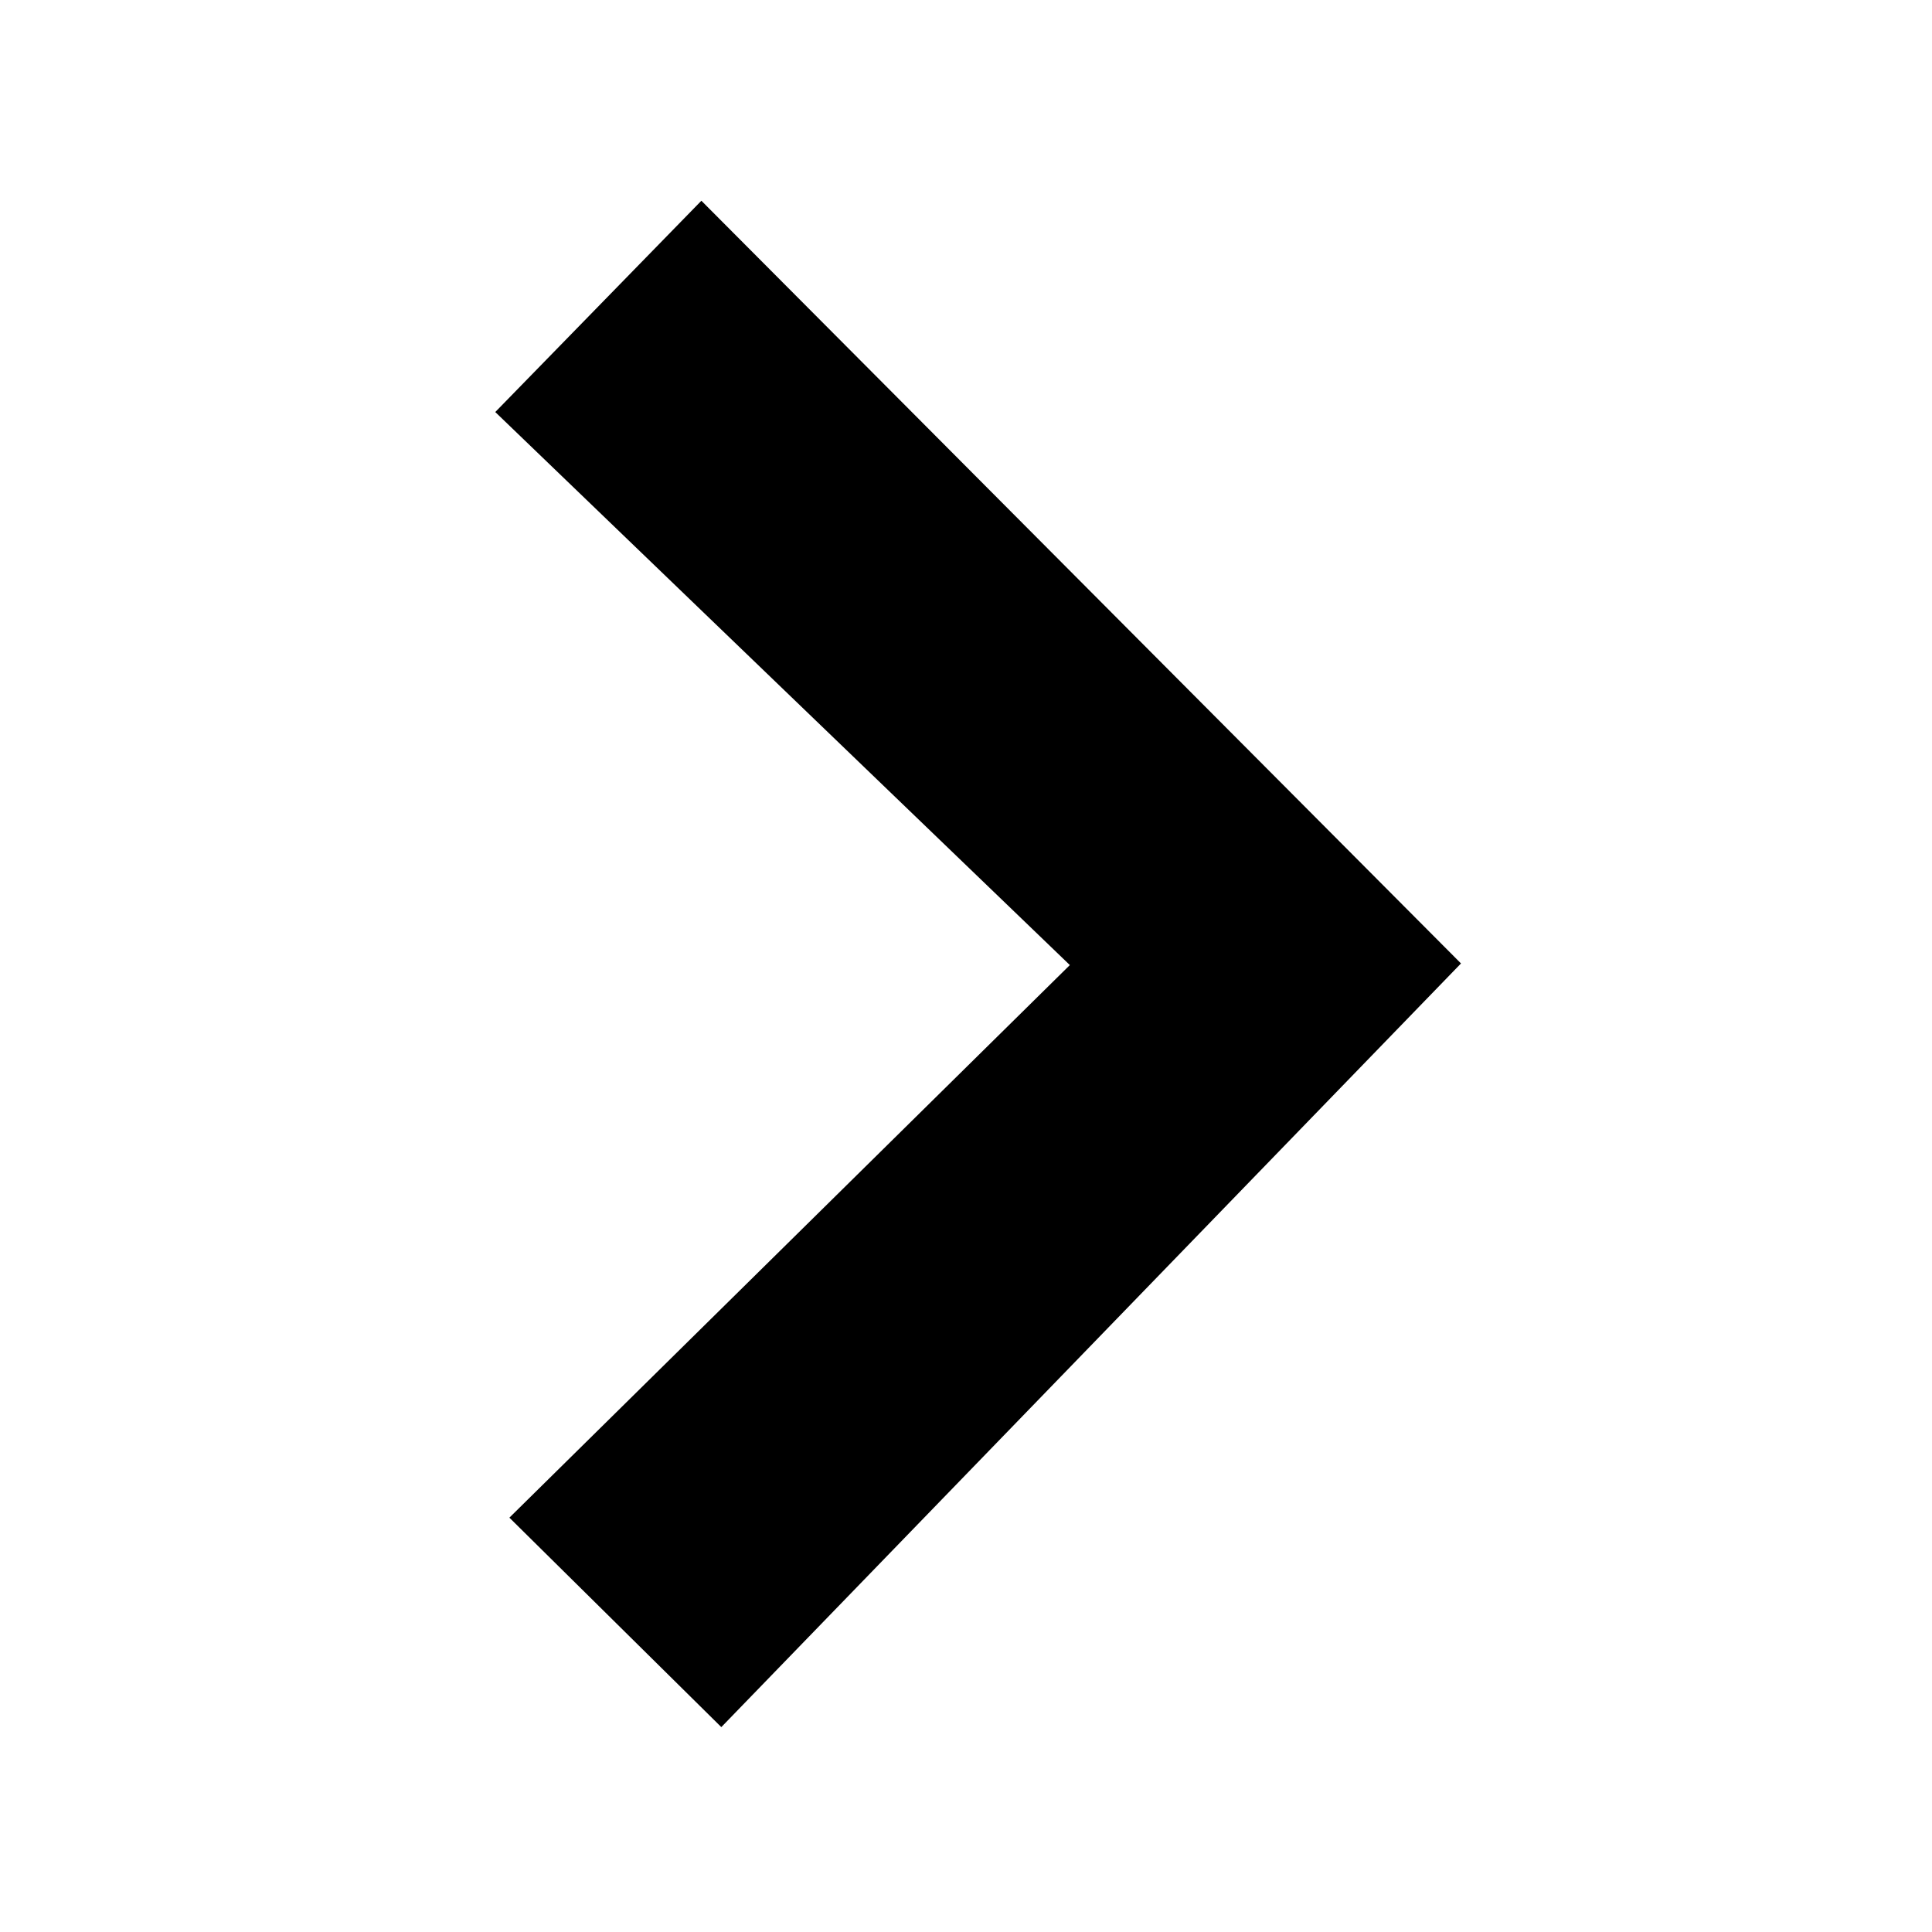
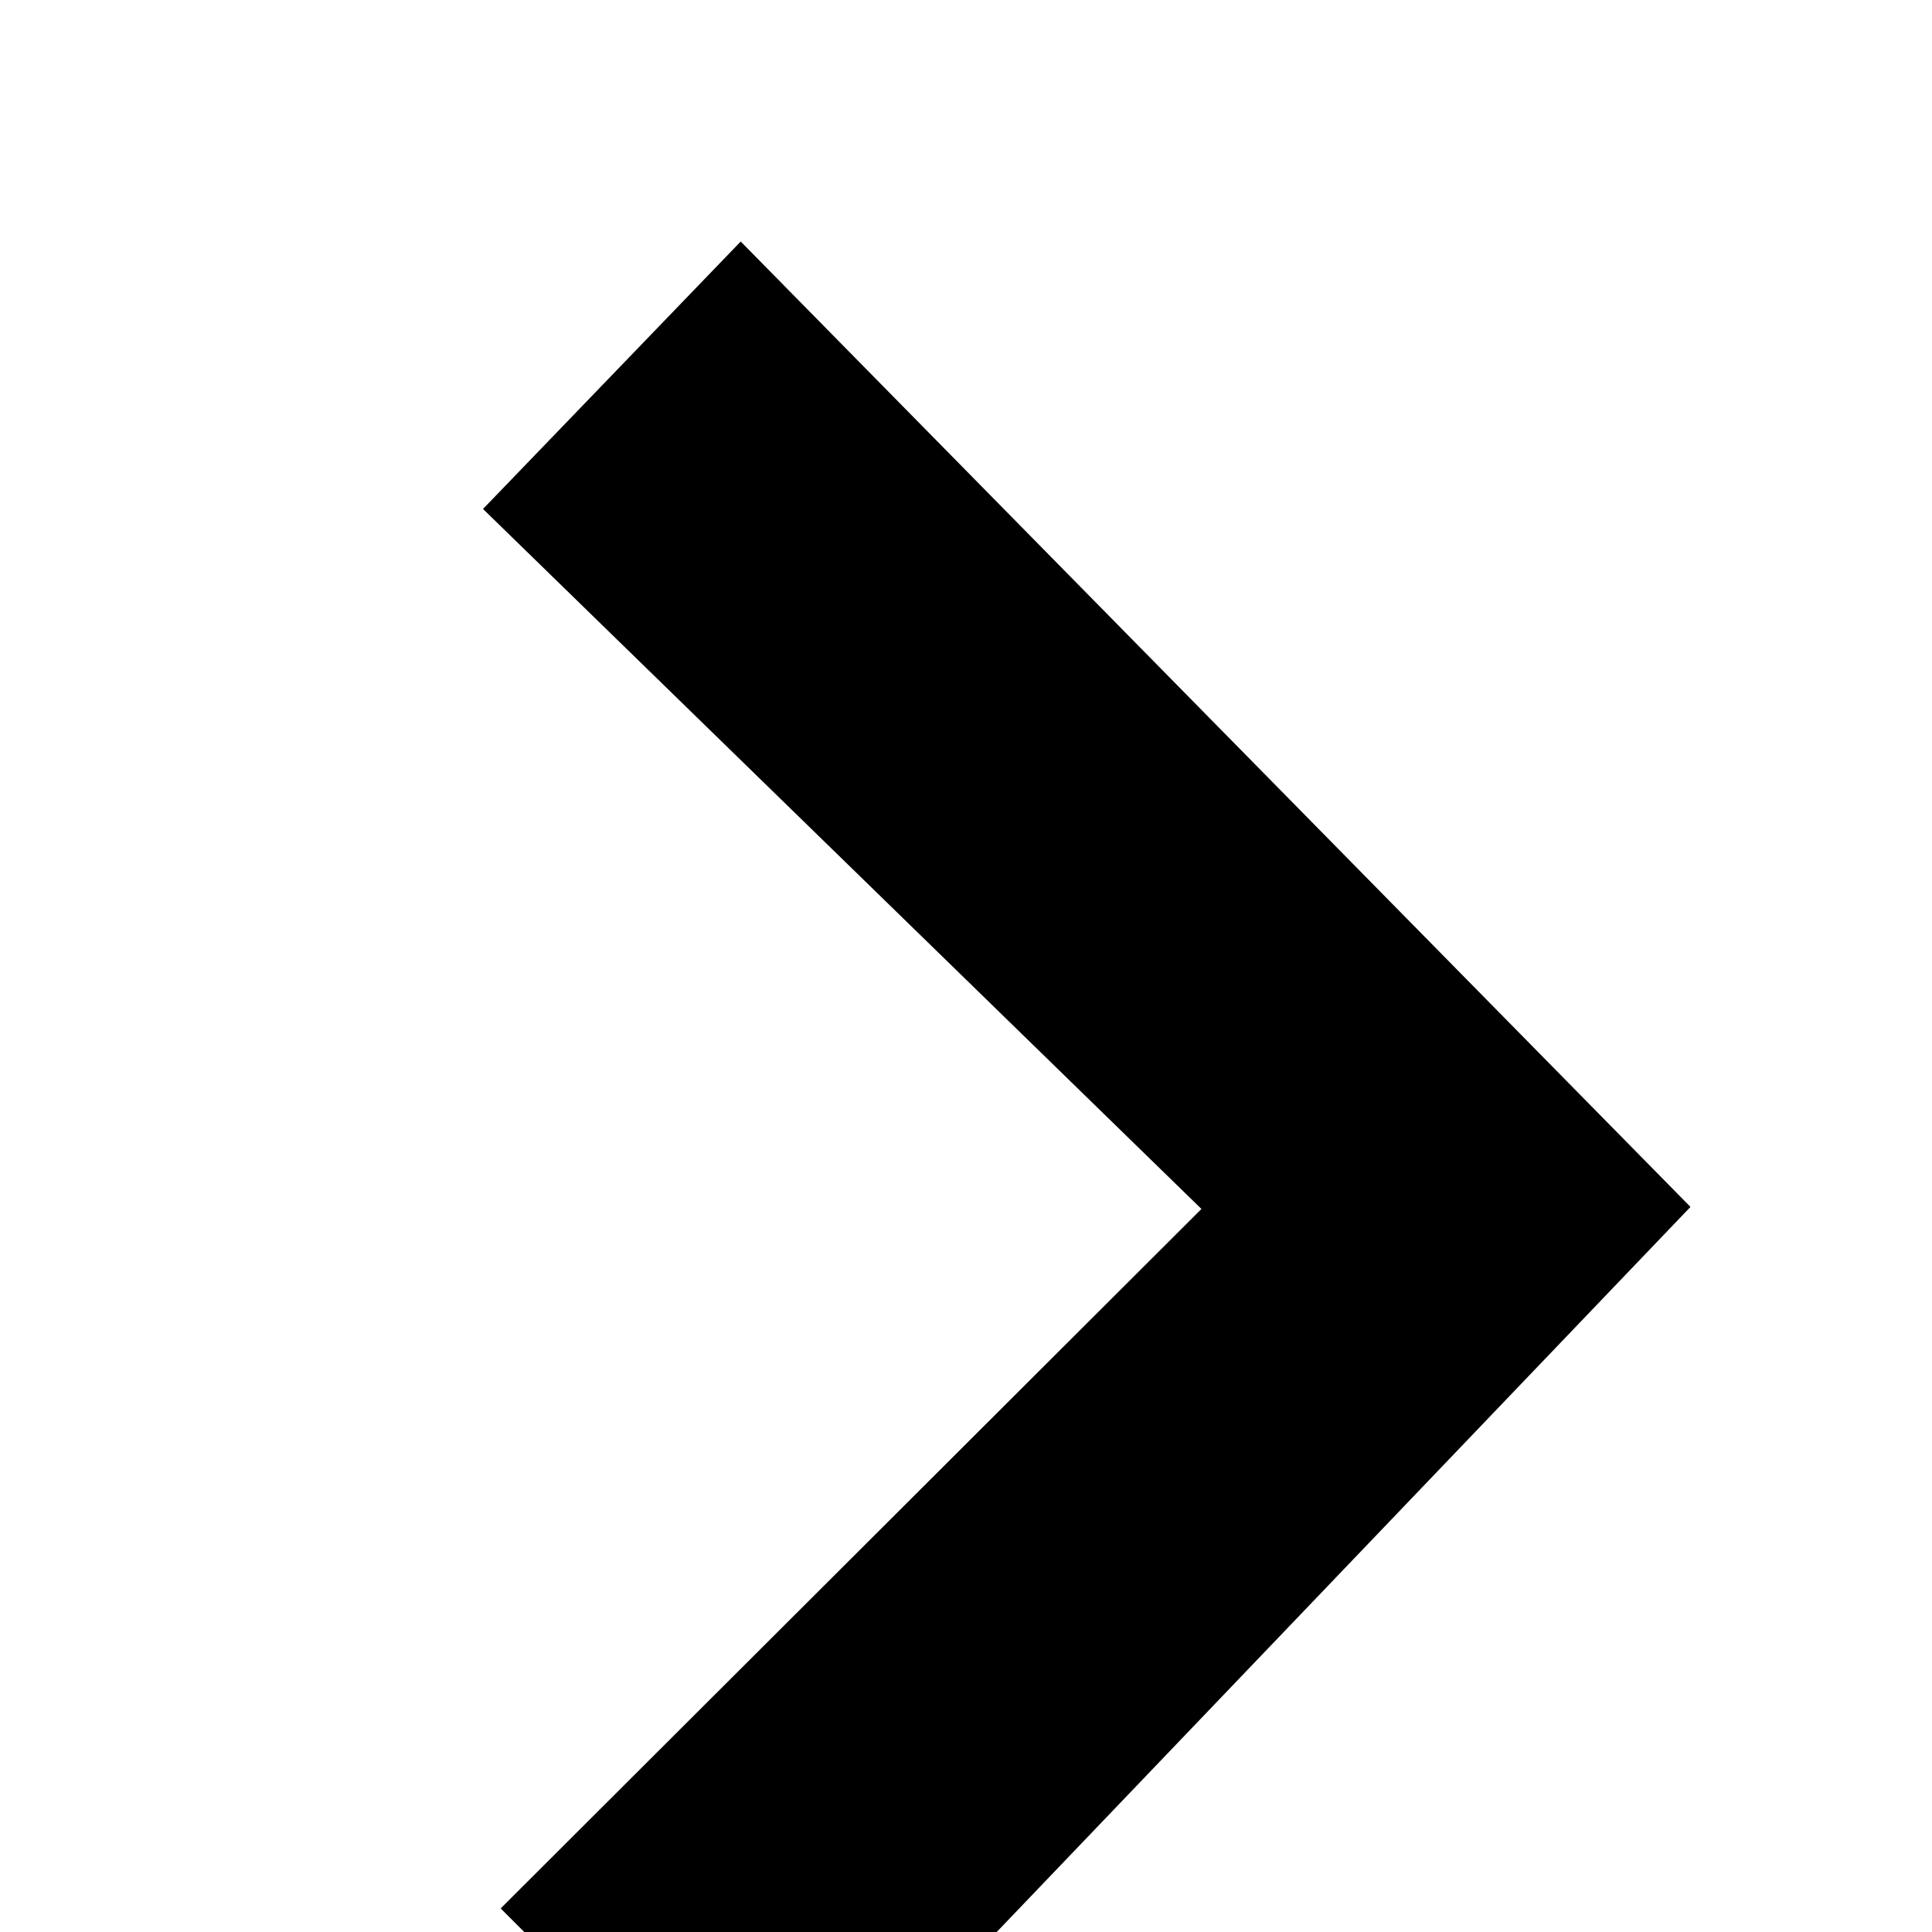
- <svg xmlns="http://www.w3.org/2000/svg" width="100px" height="100px" viewBox="0 0 100 100" version="1.1">
-   <defs />
-   <g id="Icons" stroke="none" stroke-width="1" fill="none" fill-rule="evenodd">
-     <g id="arrow-right" fill="#000000">
-       <g transform="translate(25, 11)" id="right">
-         <path d="M50.621,38.868 L12.335,78.395 L1.366,67.554 L30.375,38.952 L0.635,10.327 L11.303,-0.61 L50.621,38.868 L50.621,38.868 Z" />
-       </g>
+ <svg xmlns="http://www.w3.org/2000/svg" width="2048" height="2048" viewBox="0 0 2048 2048" version="1.1" id="svg3000">
+   <defs id="defs3006" />
+   <g id="Page-1" style="fill:none;stroke:none" transform="matrix(34.60403,0,0,34.70994,-542.3691,-491.814)">
+     <g id="arrow-right" style="fill:#000000">
+       <path d="M 67.459,51.028 39.128,80.548 31.011,72.452 52.478,51.091 30.47,29.713 38.364,21.545 l 29.095,29.484 0,0 z" id="right" />
    </g>
  </g>
</svg>
